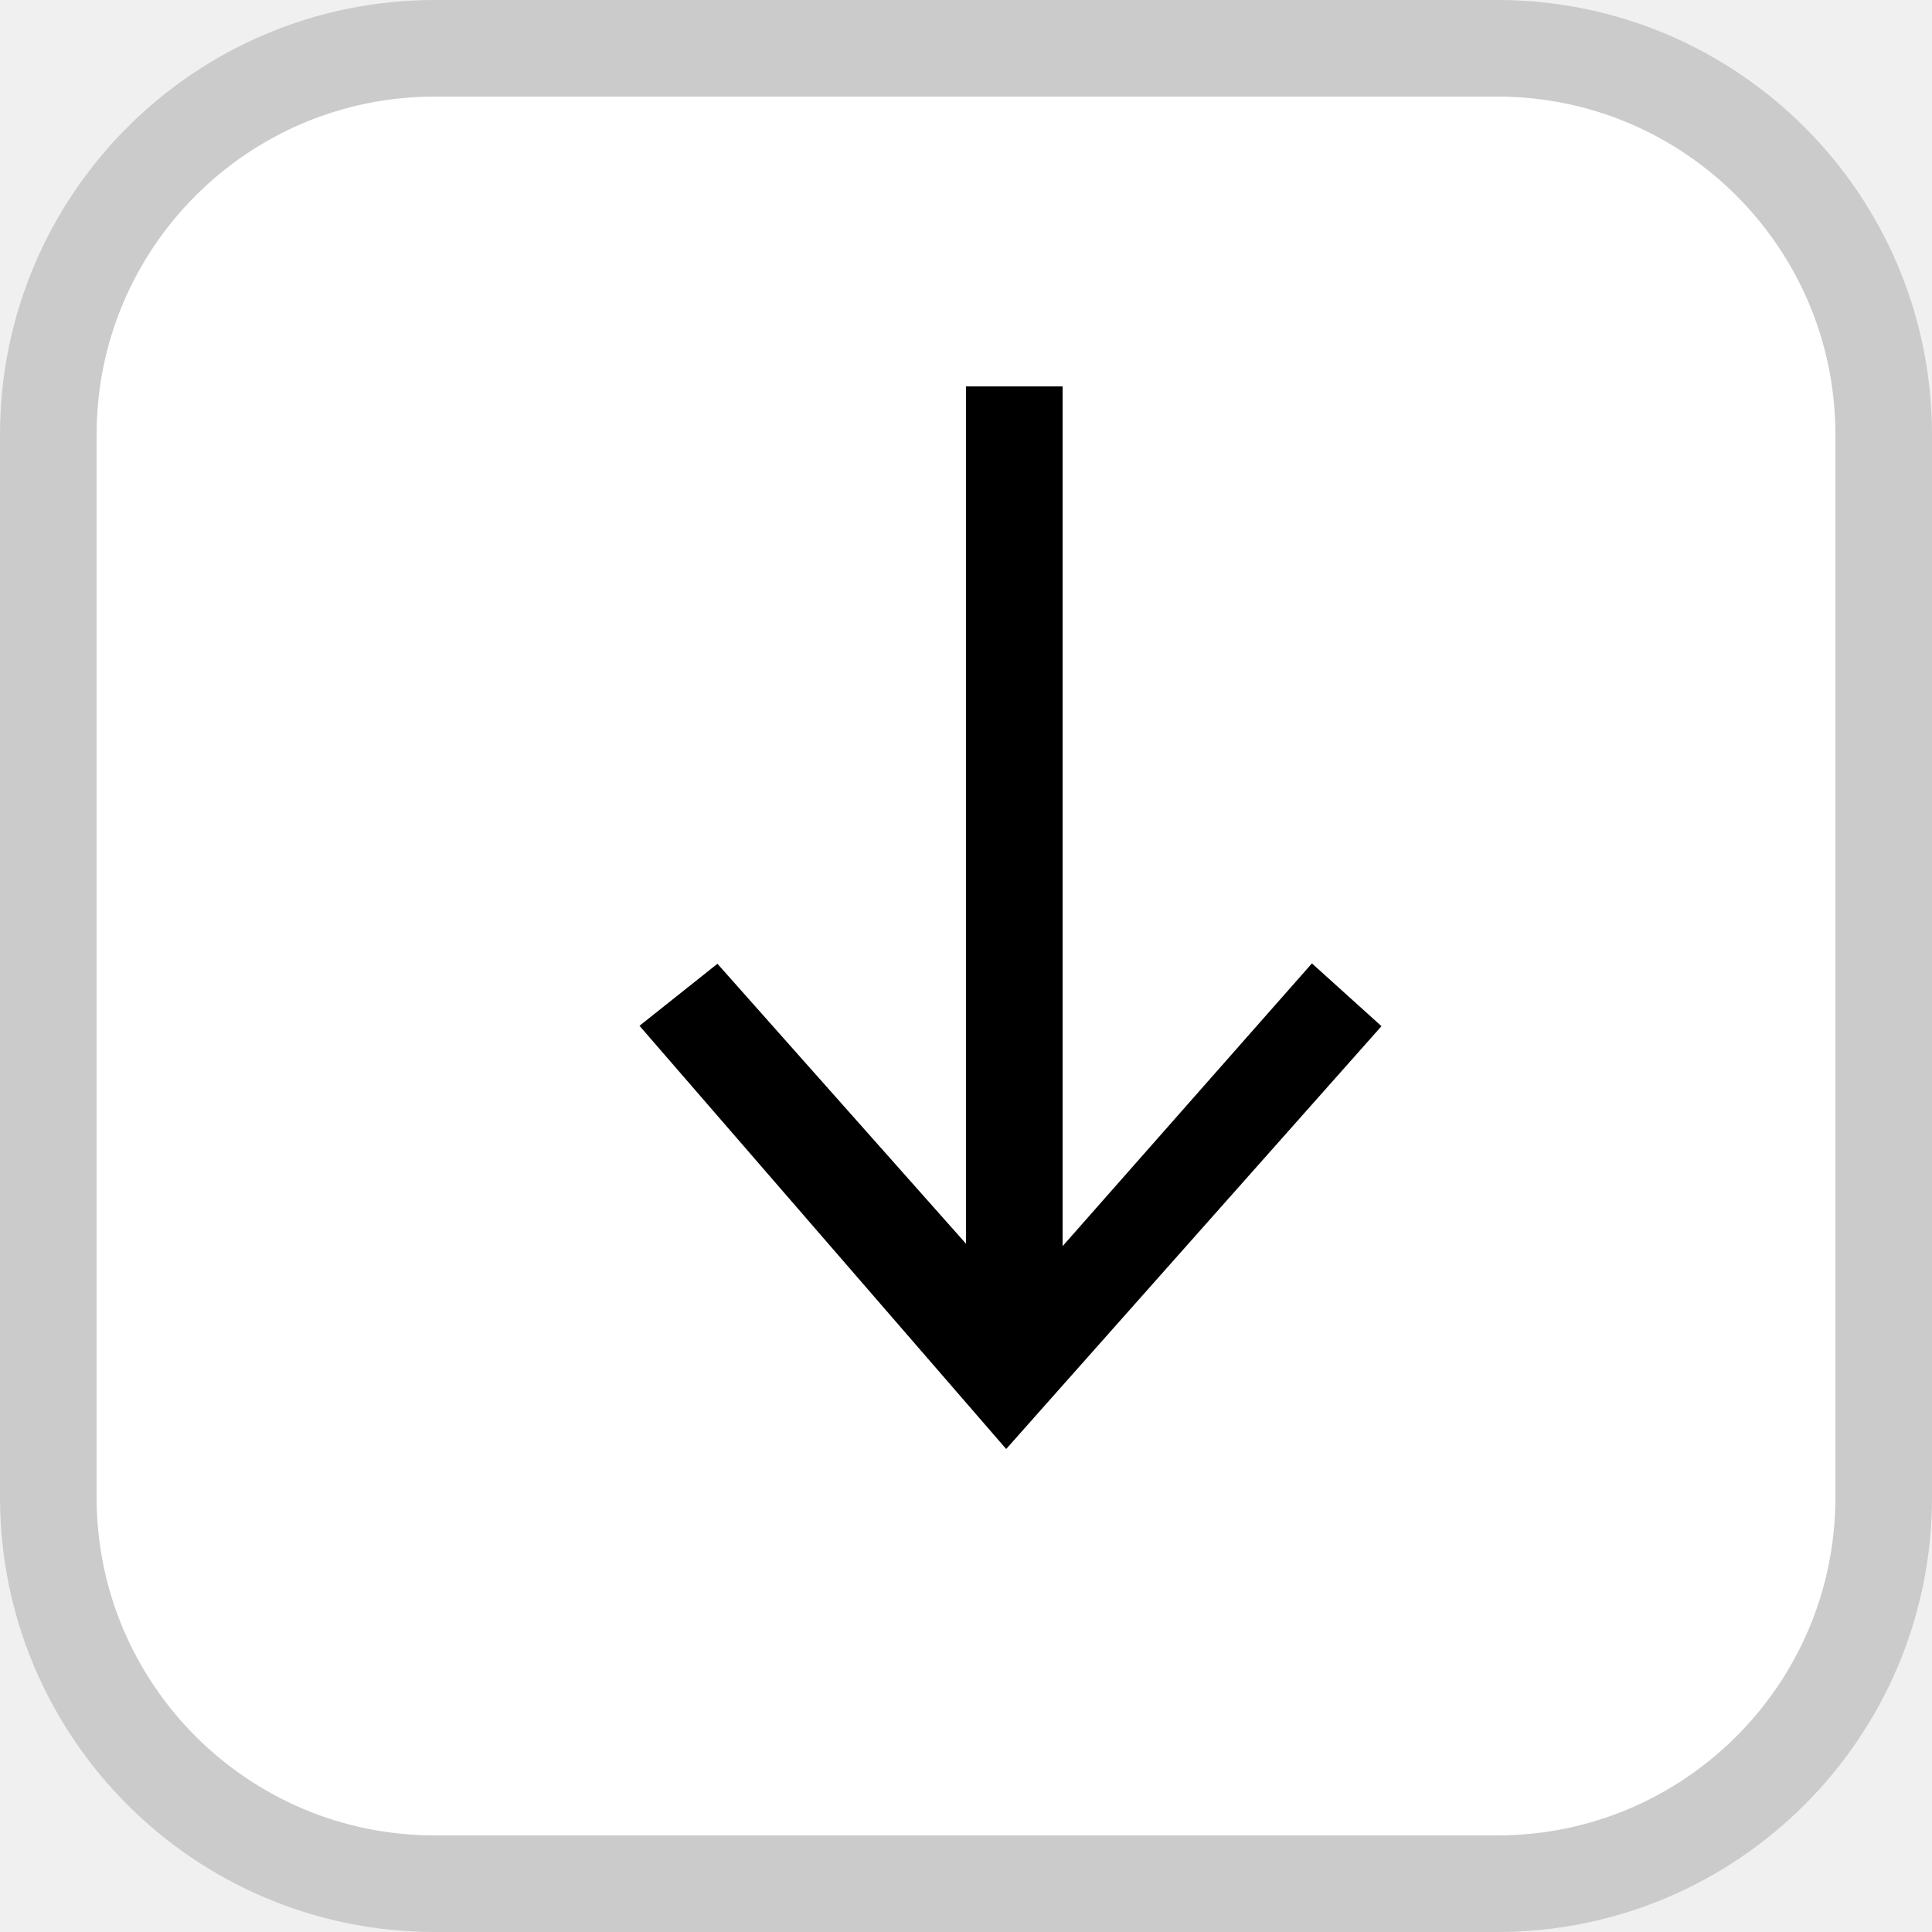
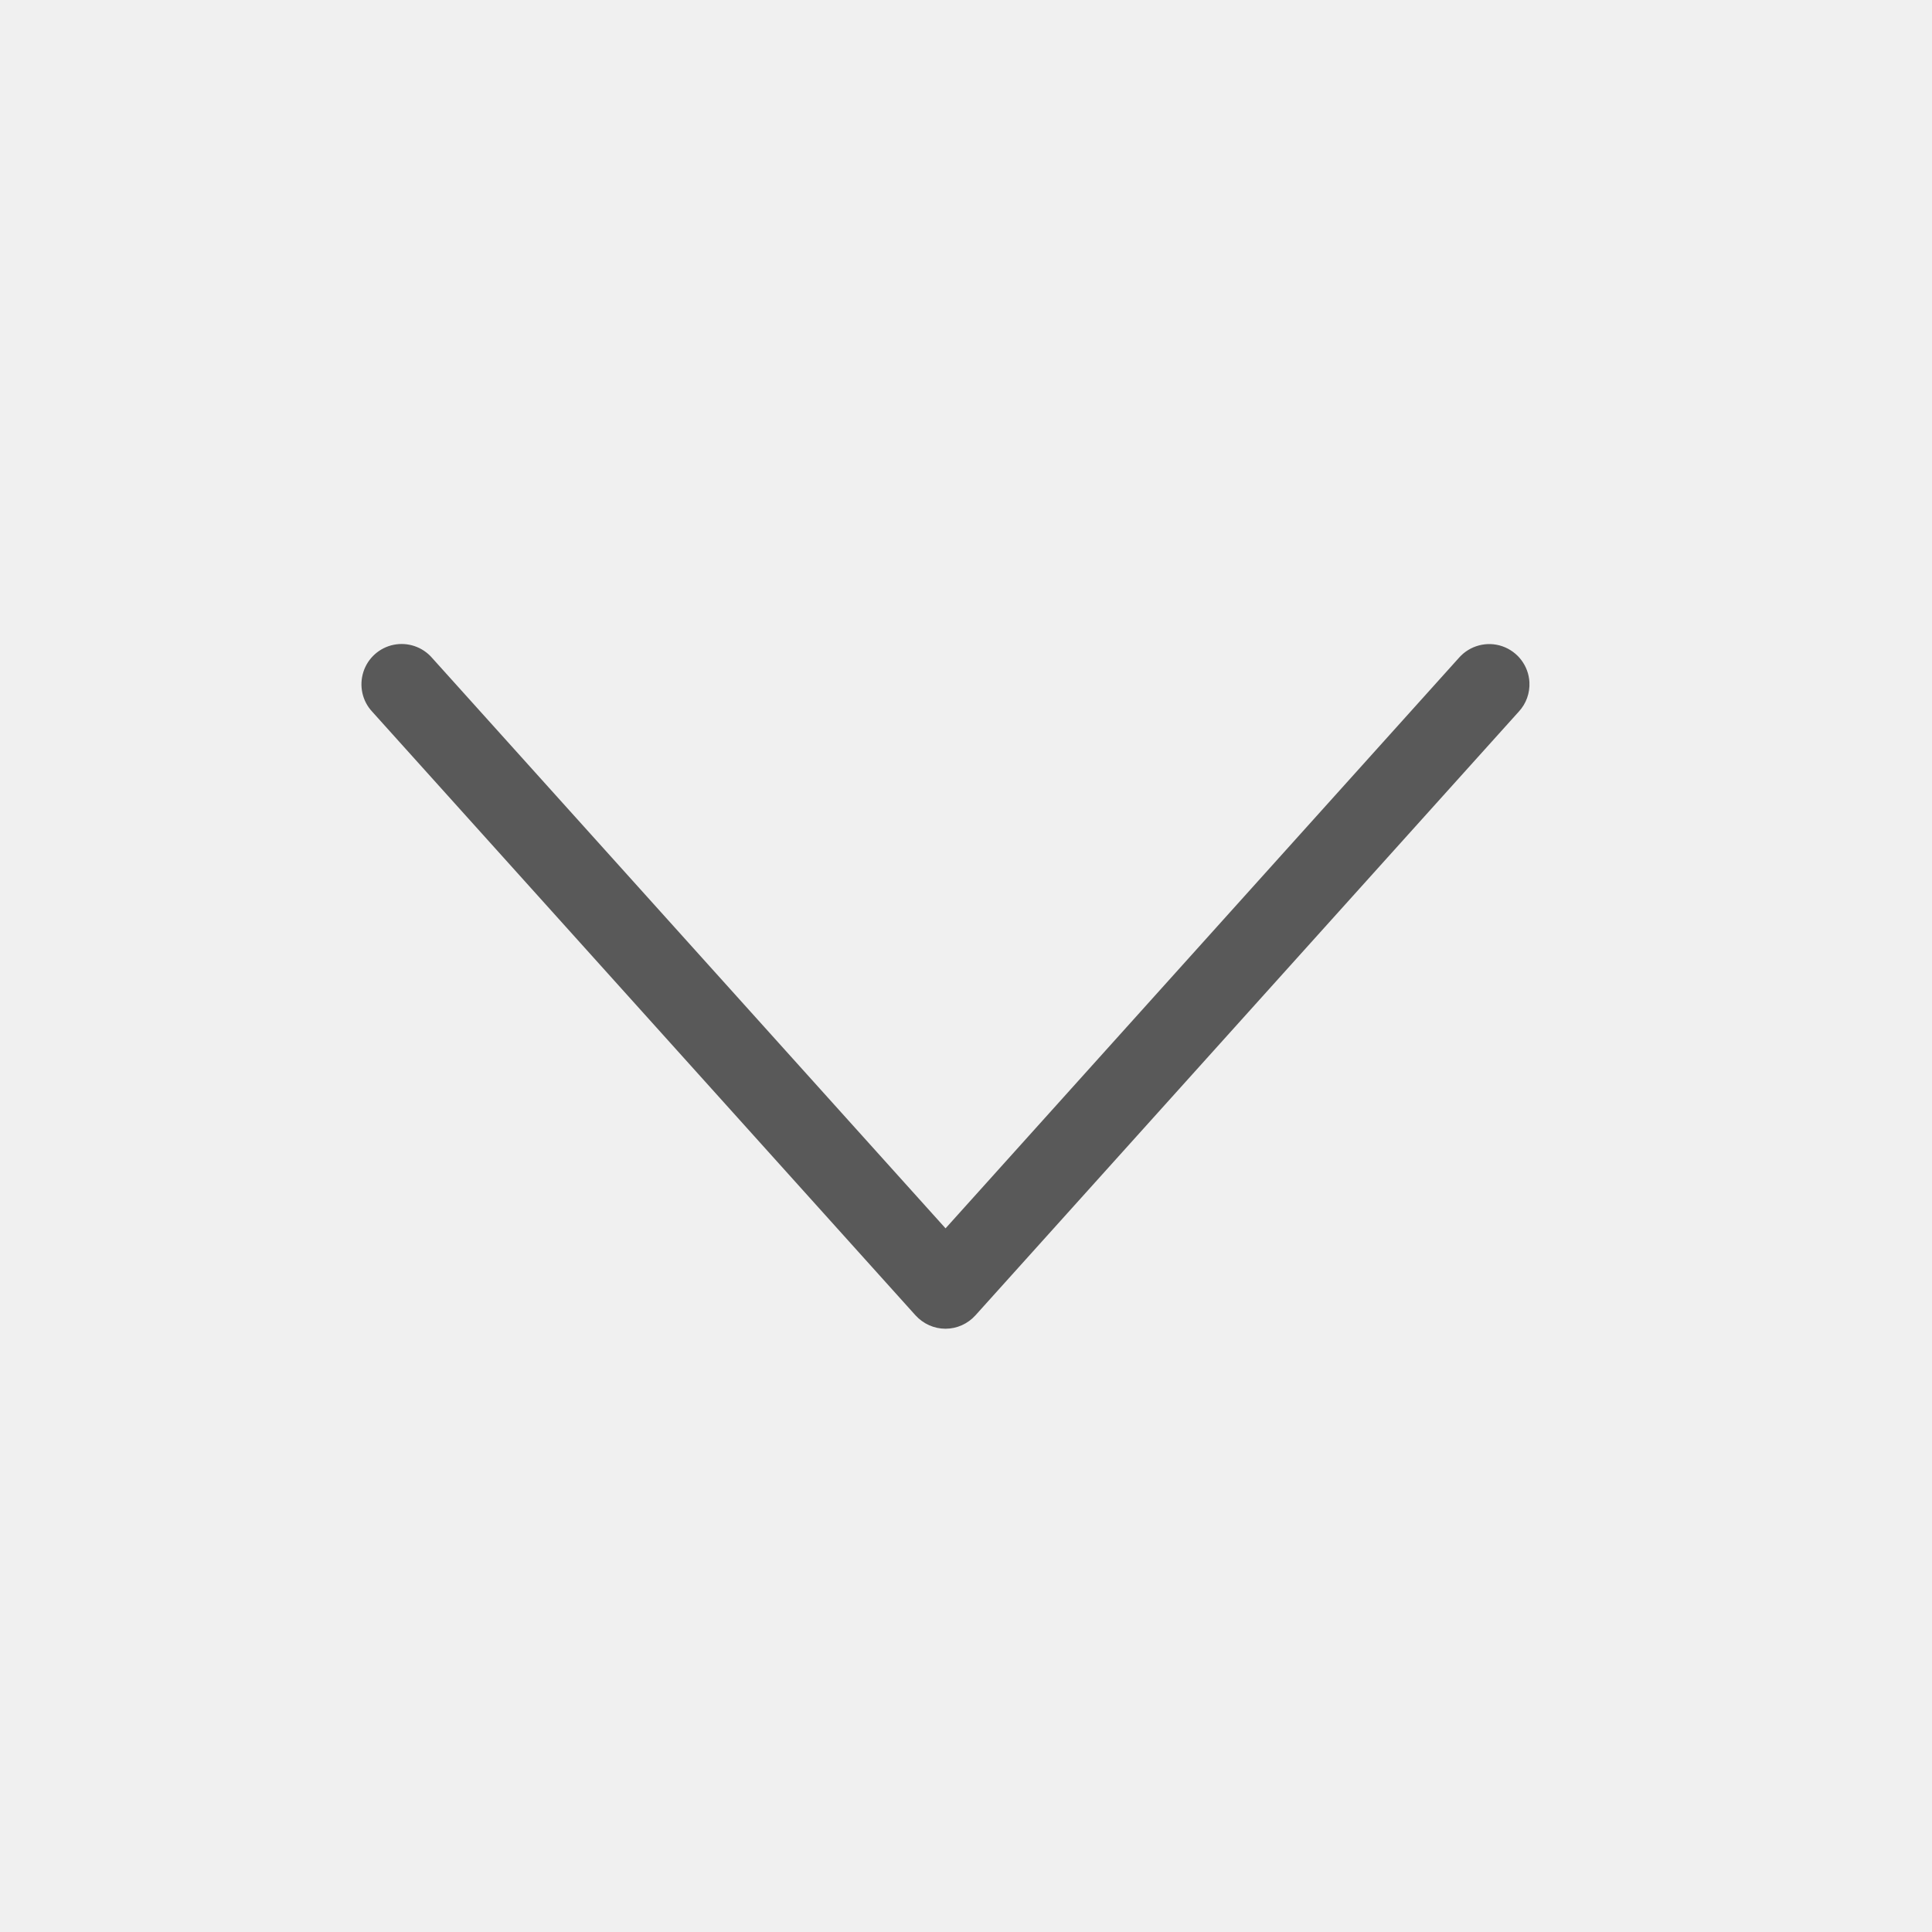
- <svg xmlns="http://www.w3.org/2000/svg" width="20px" height="20px" viewBox="0 0 20 20" version="1.1">
-   <g id="页面-1" stroke="none" stroke-width="1" fill="none" fill-rule="evenodd">
-     <g id="Down">
-       <path d="M15.7,19.5 L4.3,19.5 C2.21,19.5 0.5,17.79 0.5,15.7 L0.5,4.3 C0.5,2.21 2.21,0.5 4.3,0.5 L15.7,0.5 C17.79,0.5 19.5,2.21 19.5,4.3 L19.5,15.7 C19.5,17.79 17.79,19.5 15.7,19.5 Z" id="路径" fill="#FFFFFF" fill-rule="nonzero" />
-       <path d="M15.5,19.5 L4.5,19.5 C2.291,19.5 0.5,17.709 0.5,15.5 L0.5,4.5 C0.5,2.291 2.291,0.5 4.5,0.5 L15.5,0.5 C17.709,0.5 19.5,2.291 19.5,4.5 L19.5,15.5 C19.5,17.709 17.709,19.5 15.5,19.5 Z" id="路径" stroke="#CBCBCB" />
-       <polygon id="路径" fill="#000000" fill-rule="nonzero" points="6.62 10.619 10.416 15 14.301 10.623 13.581 9.973 11 12.9 11 4 10 4 10 12.875 7.427 9.977" />
-     </g>
+ <svg xmlns="http://www.w3.org/2000/svg" version="1.1" id="图层_1" x="0px" y="0px" width="24px" height="24px" viewBox="0 0 24 24" enable-background="new 0 0 24 24" xml:space="preserve">
+   <g id="Page-1">
+     <polygon id="rect34470" fill="none" points="0,0 0,24 0,24 24,24 24,24 24,0 24,0 0,0  " />
+     <path id="polyline34476" fill="#595959" d="M18.999,8.474c-0.011-0.203-0.144-0.379-0.337-0.446   c-0.191-0.066-0.405-0.009-0.539,0.144l-6.377,7.087L5.367,8.172C5.249,8.036,5.066,7.974,4.889,8.01   c-0.176,0.036-0.32,0.165-0.375,0.337C4.459,8.52,4.5,8.708,4.623,8.84l6.75,7.5c0.096,0.105,0.23,0.166,0.372,0.166   c0.142,0,0.277-0.061,0.372-0.166l6.75-7.5C18.959,8.741,19.006,8.609,18.999,8.474L18.999,8.474z" />
  </g>
</svg>
